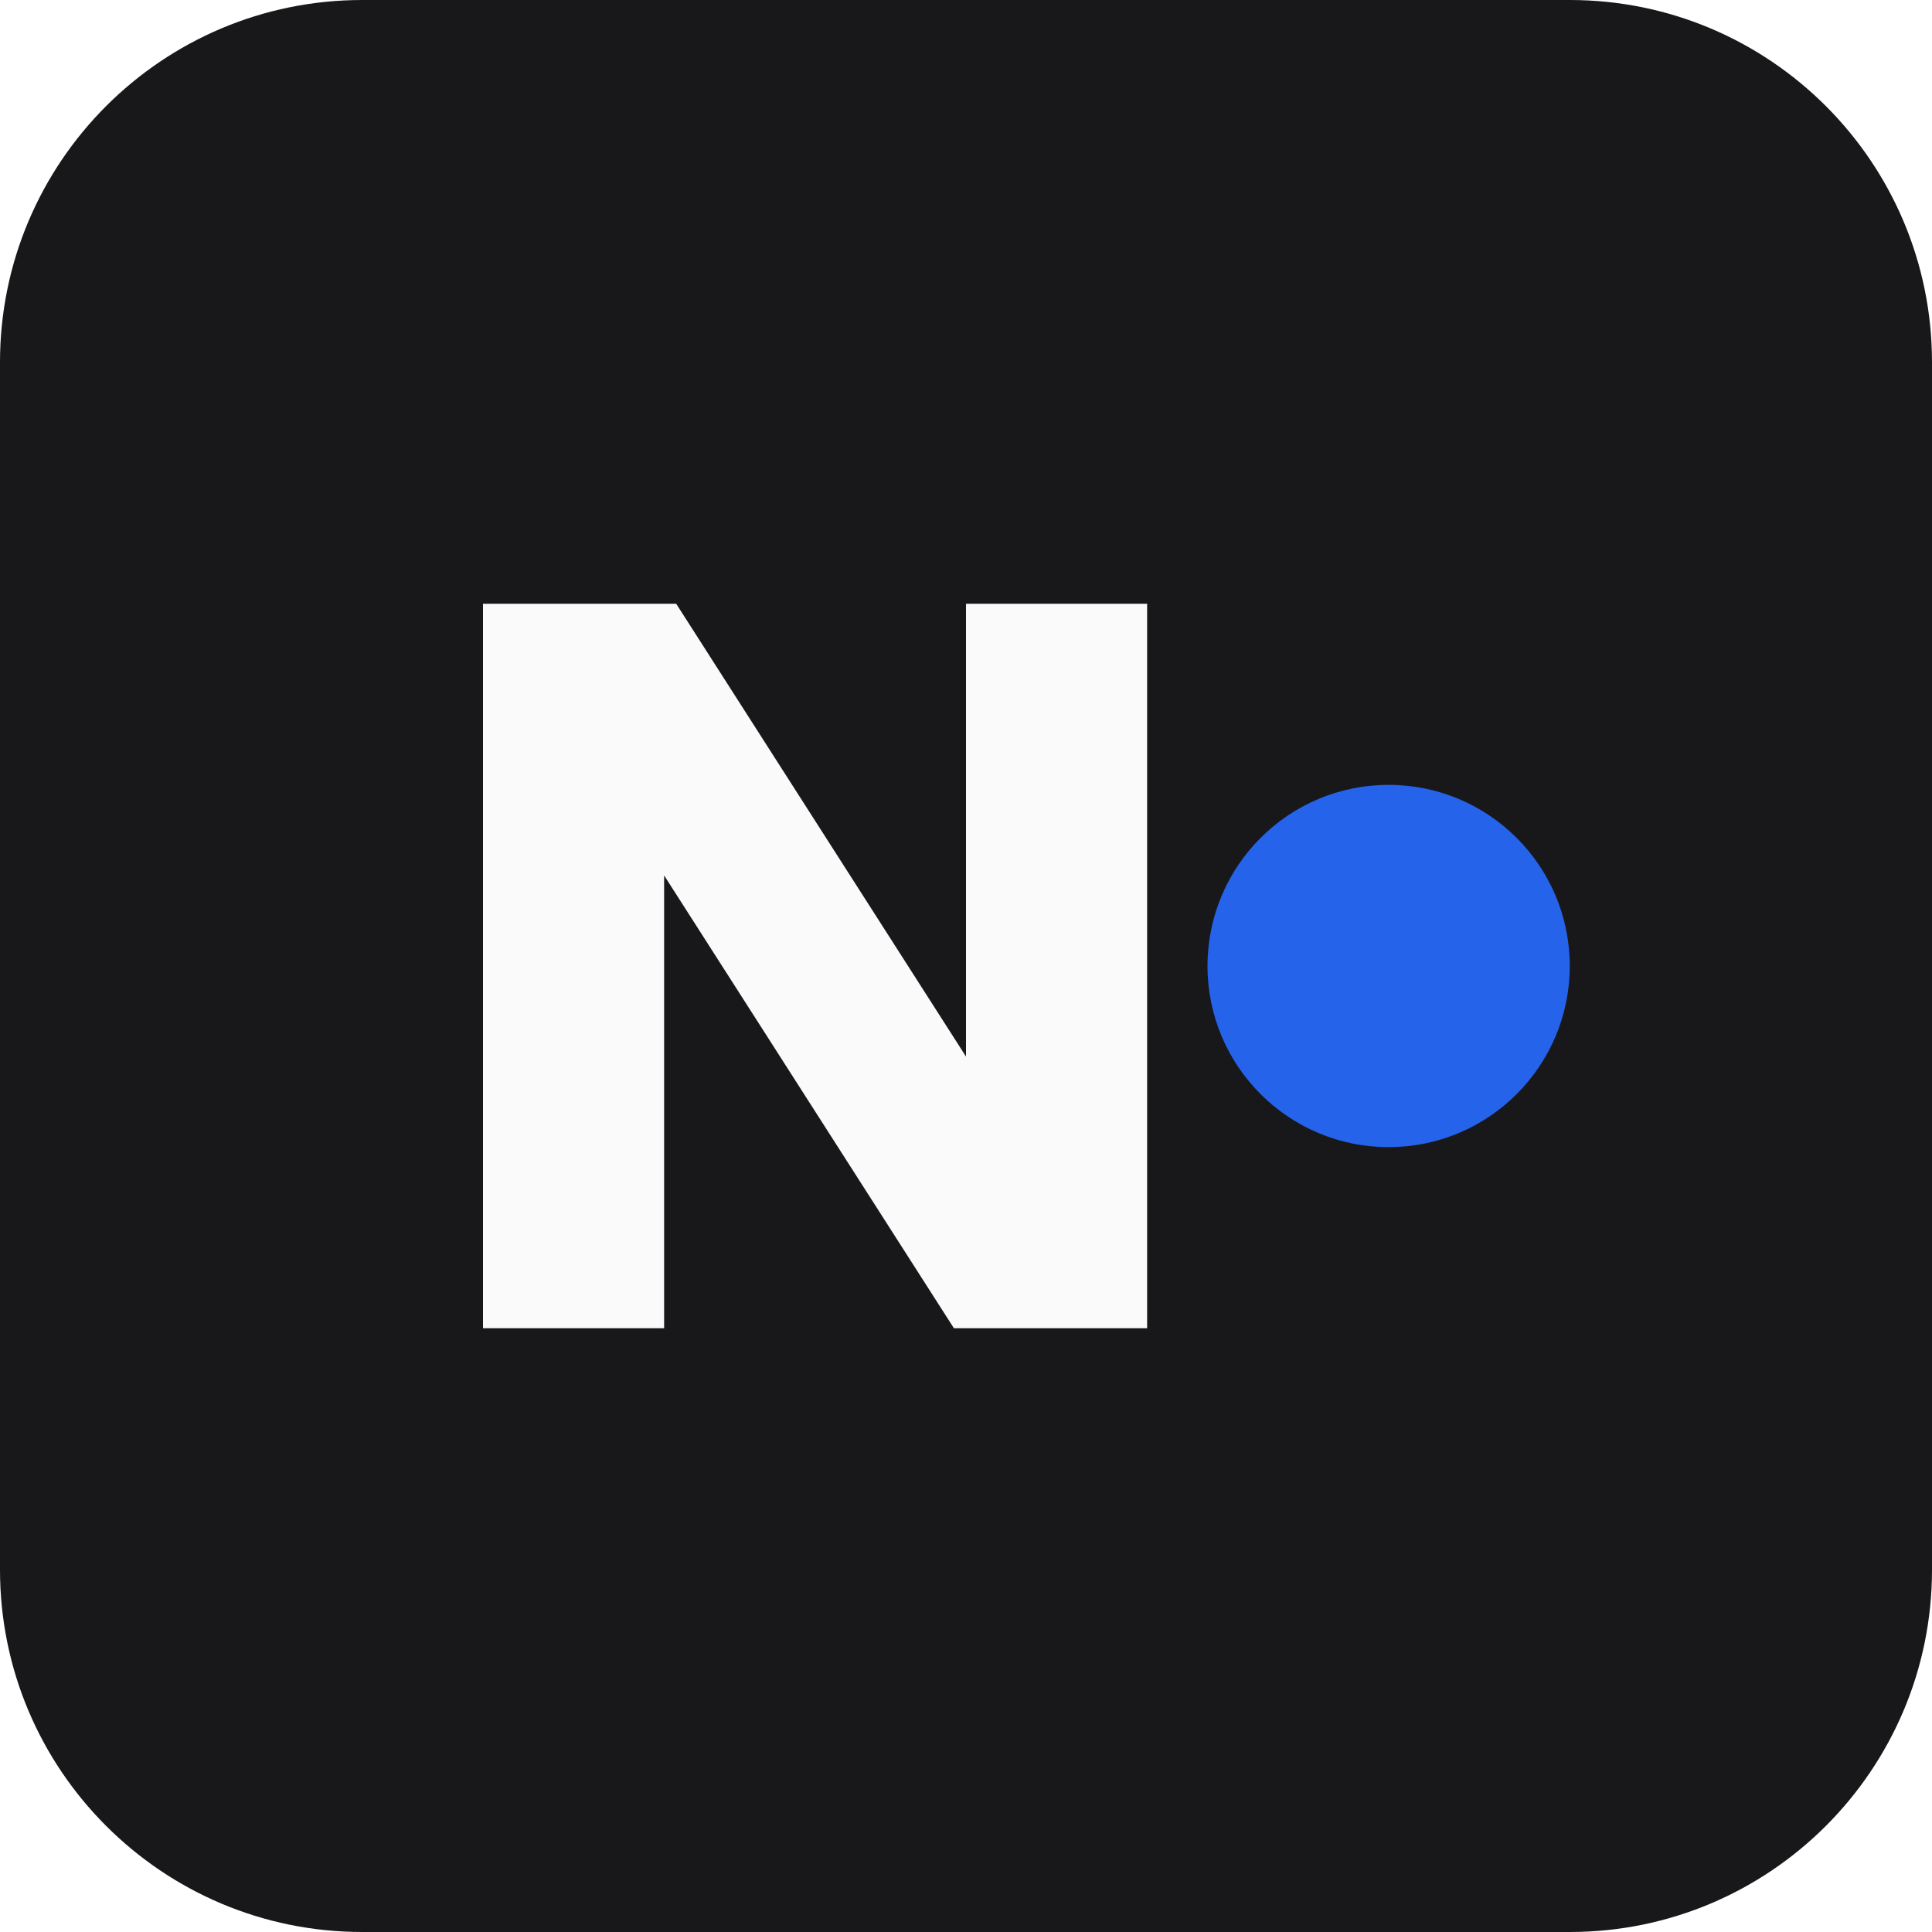
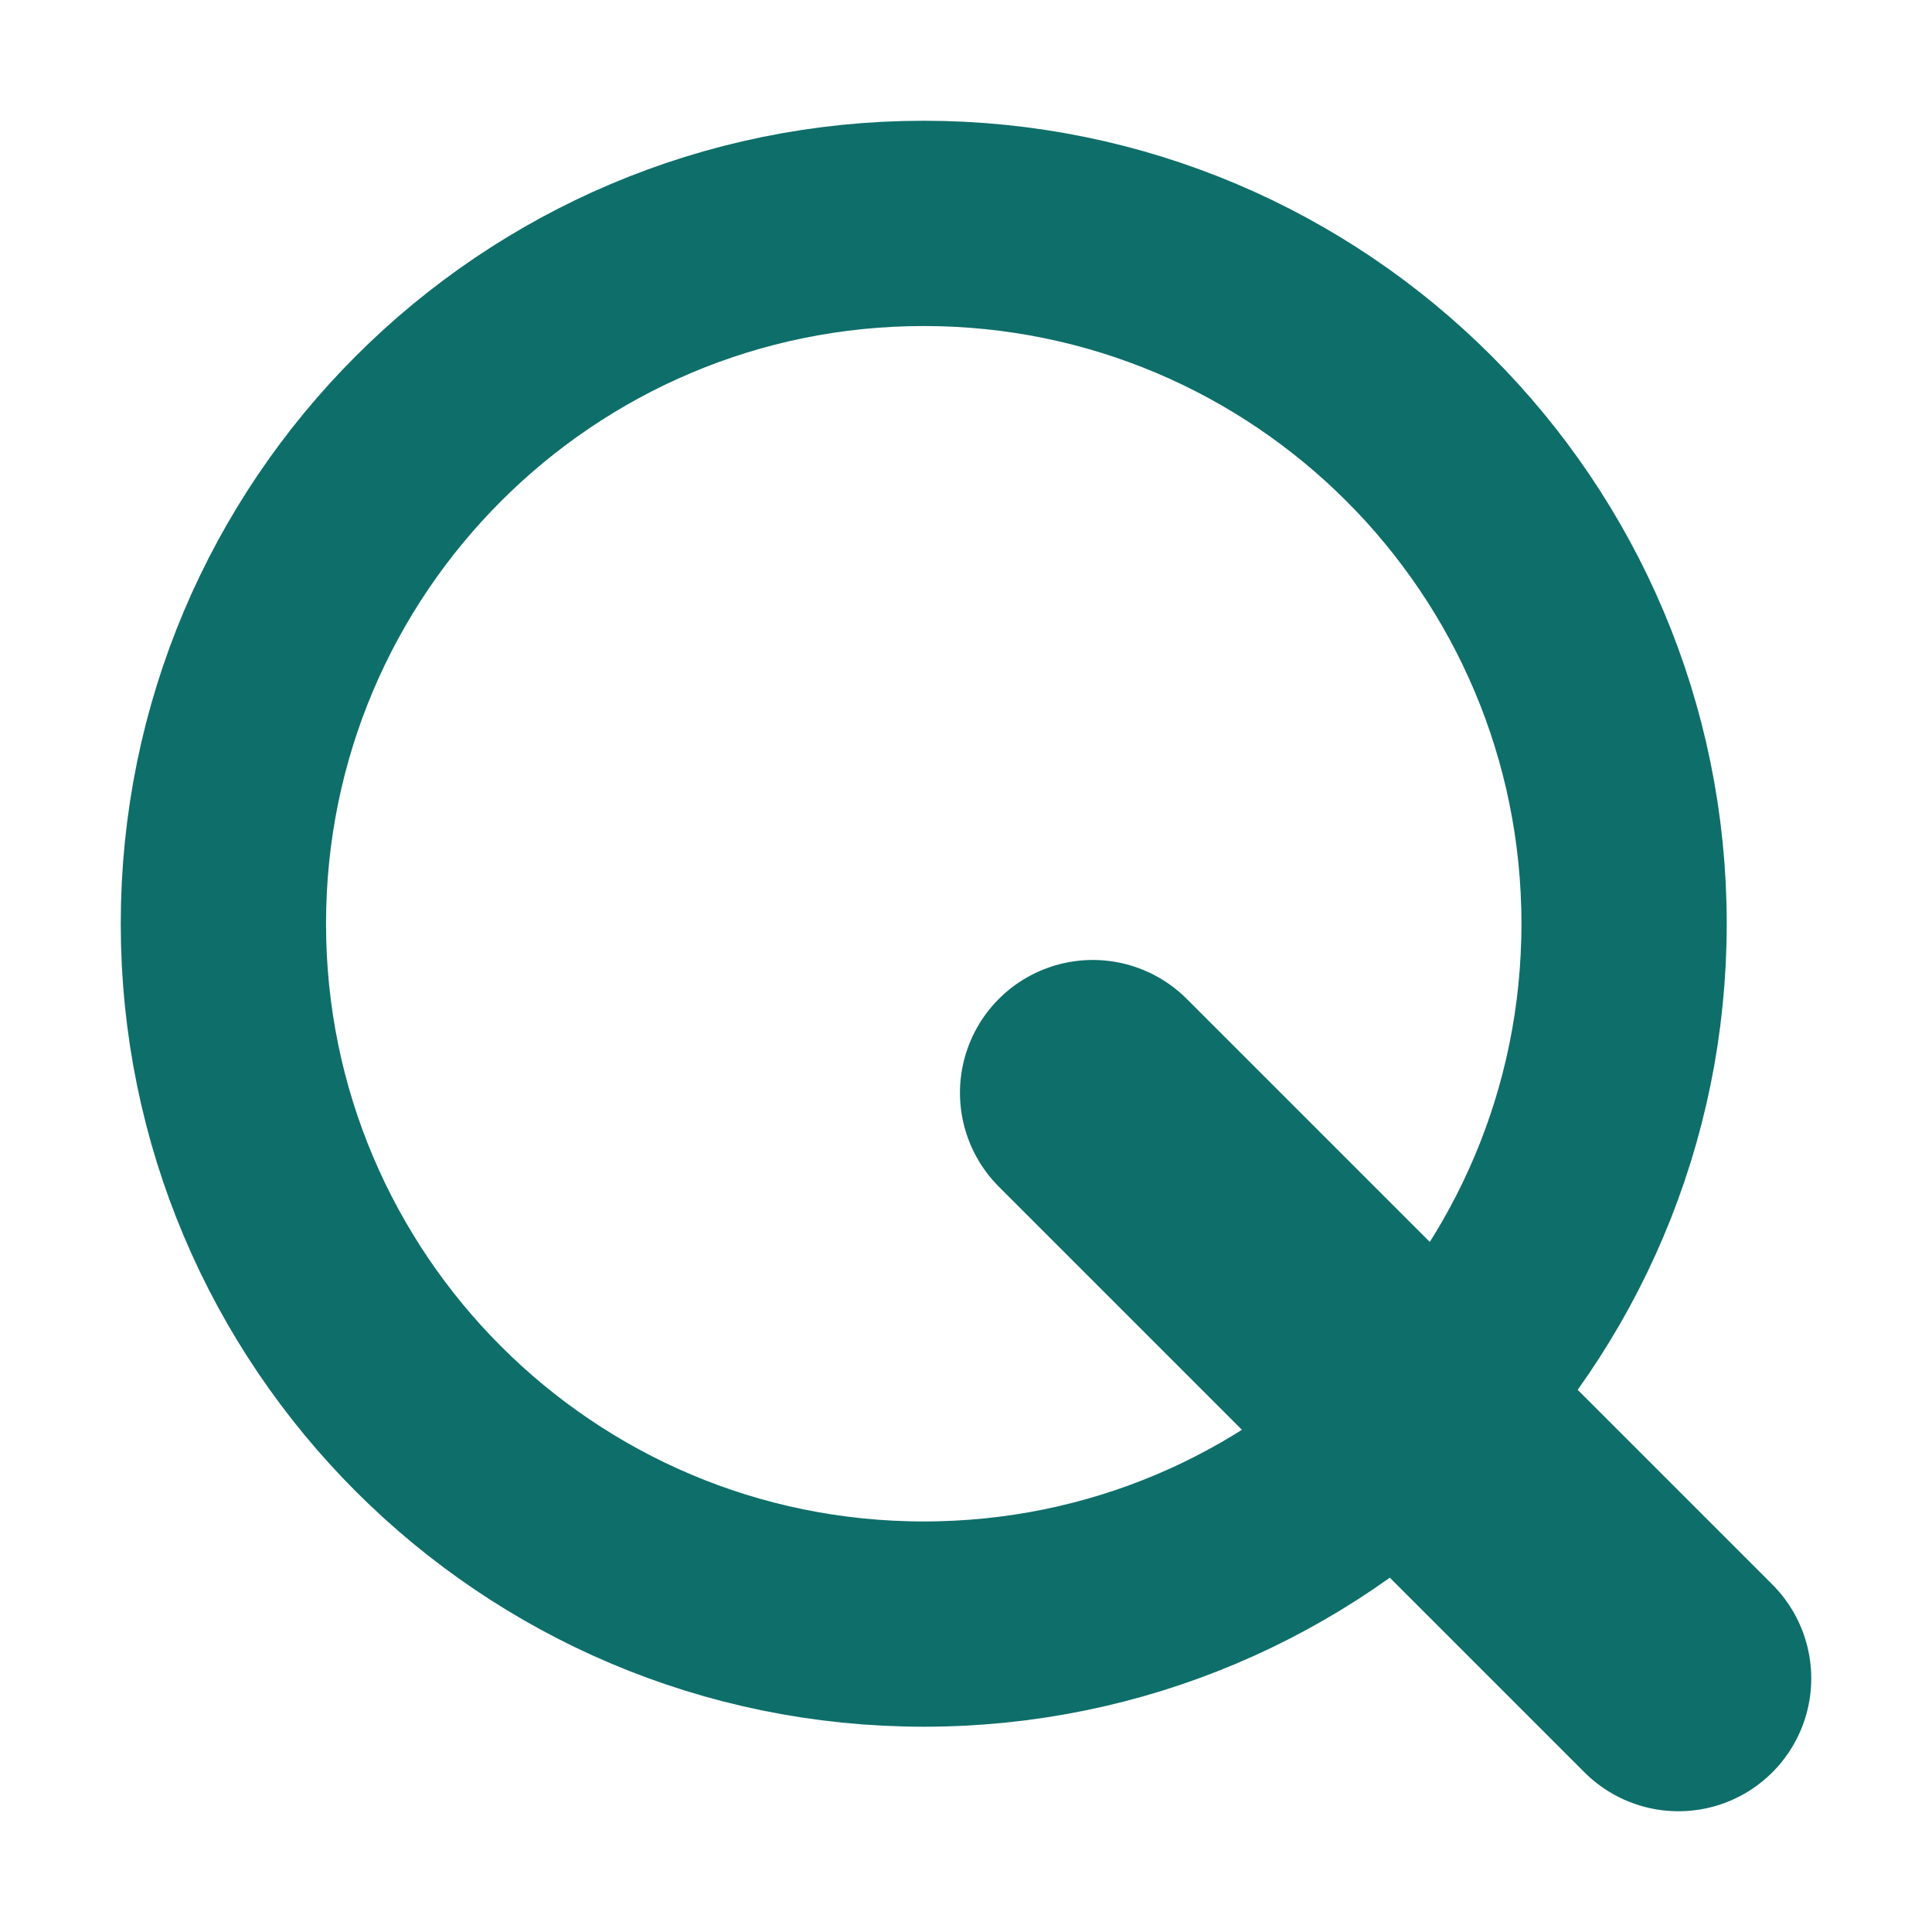
- <svg xmlns="http://www.w3.org/2000/svg" viewBox="0 0 32 32" fill="none">
-   <rect width="32" height="32" rx="6" fill="#18181b" />
-   <path d="M8 22V10h3.2l4.8 7.5V10H19v12h-3.2L11 14.5V22H8z" fill="#fafafa" />
-   <circle cx="23" cy="16" r="3" fill="#2563eb" />
+ <svg xmlns="http://www.w3.org/2000/svg" viewBox="0 0 32 32" fill="none" role="img" aria-label="DOQYN">
+   <style>
+     .mark { stroke: #0e6e6a; }
+     @media (prefers-color-scheme: dark) {
+       .mark { stroke: #35a69f; }
+     }
+   </style>
+   <g class="mark" fill="none" stroke-linecap="round">
+     <circle cx="15.3" cy="15.3" r="11.6" stroke-width="3.4" />
+     <path d="M18.1 18.1 L27.8 27.8" stroke-width="4.4" />
+   </g>
</svg>
